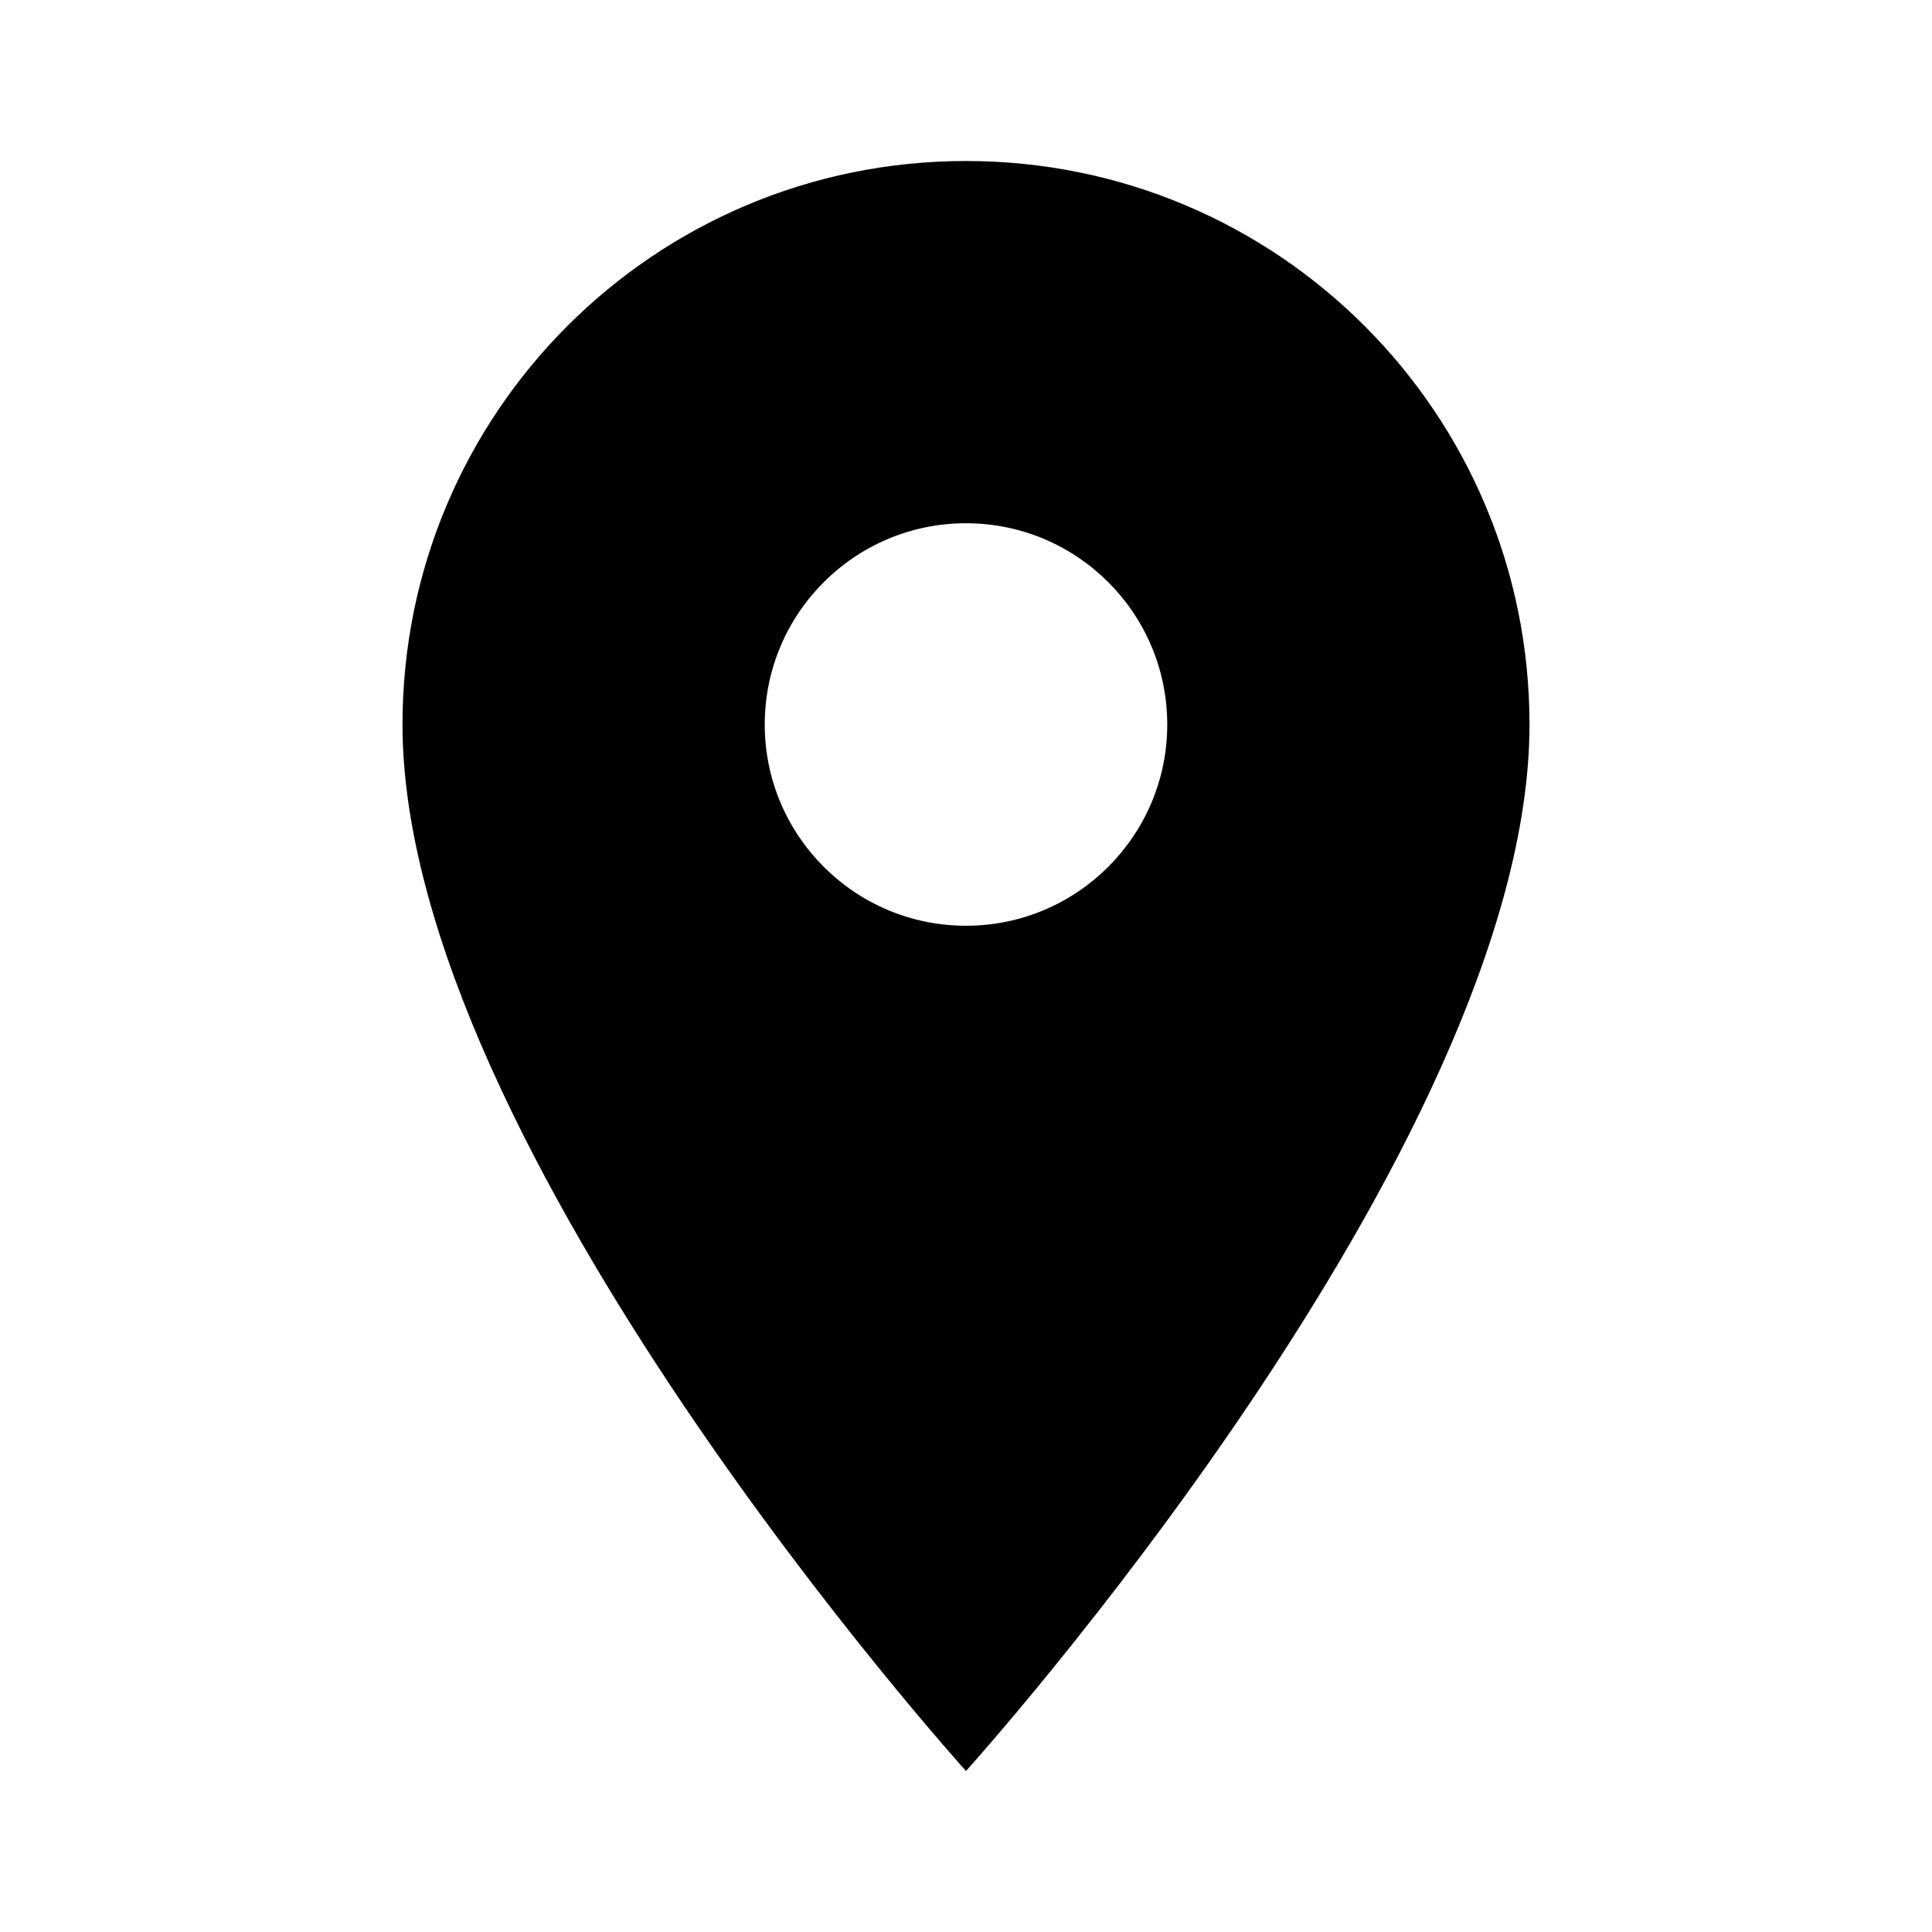
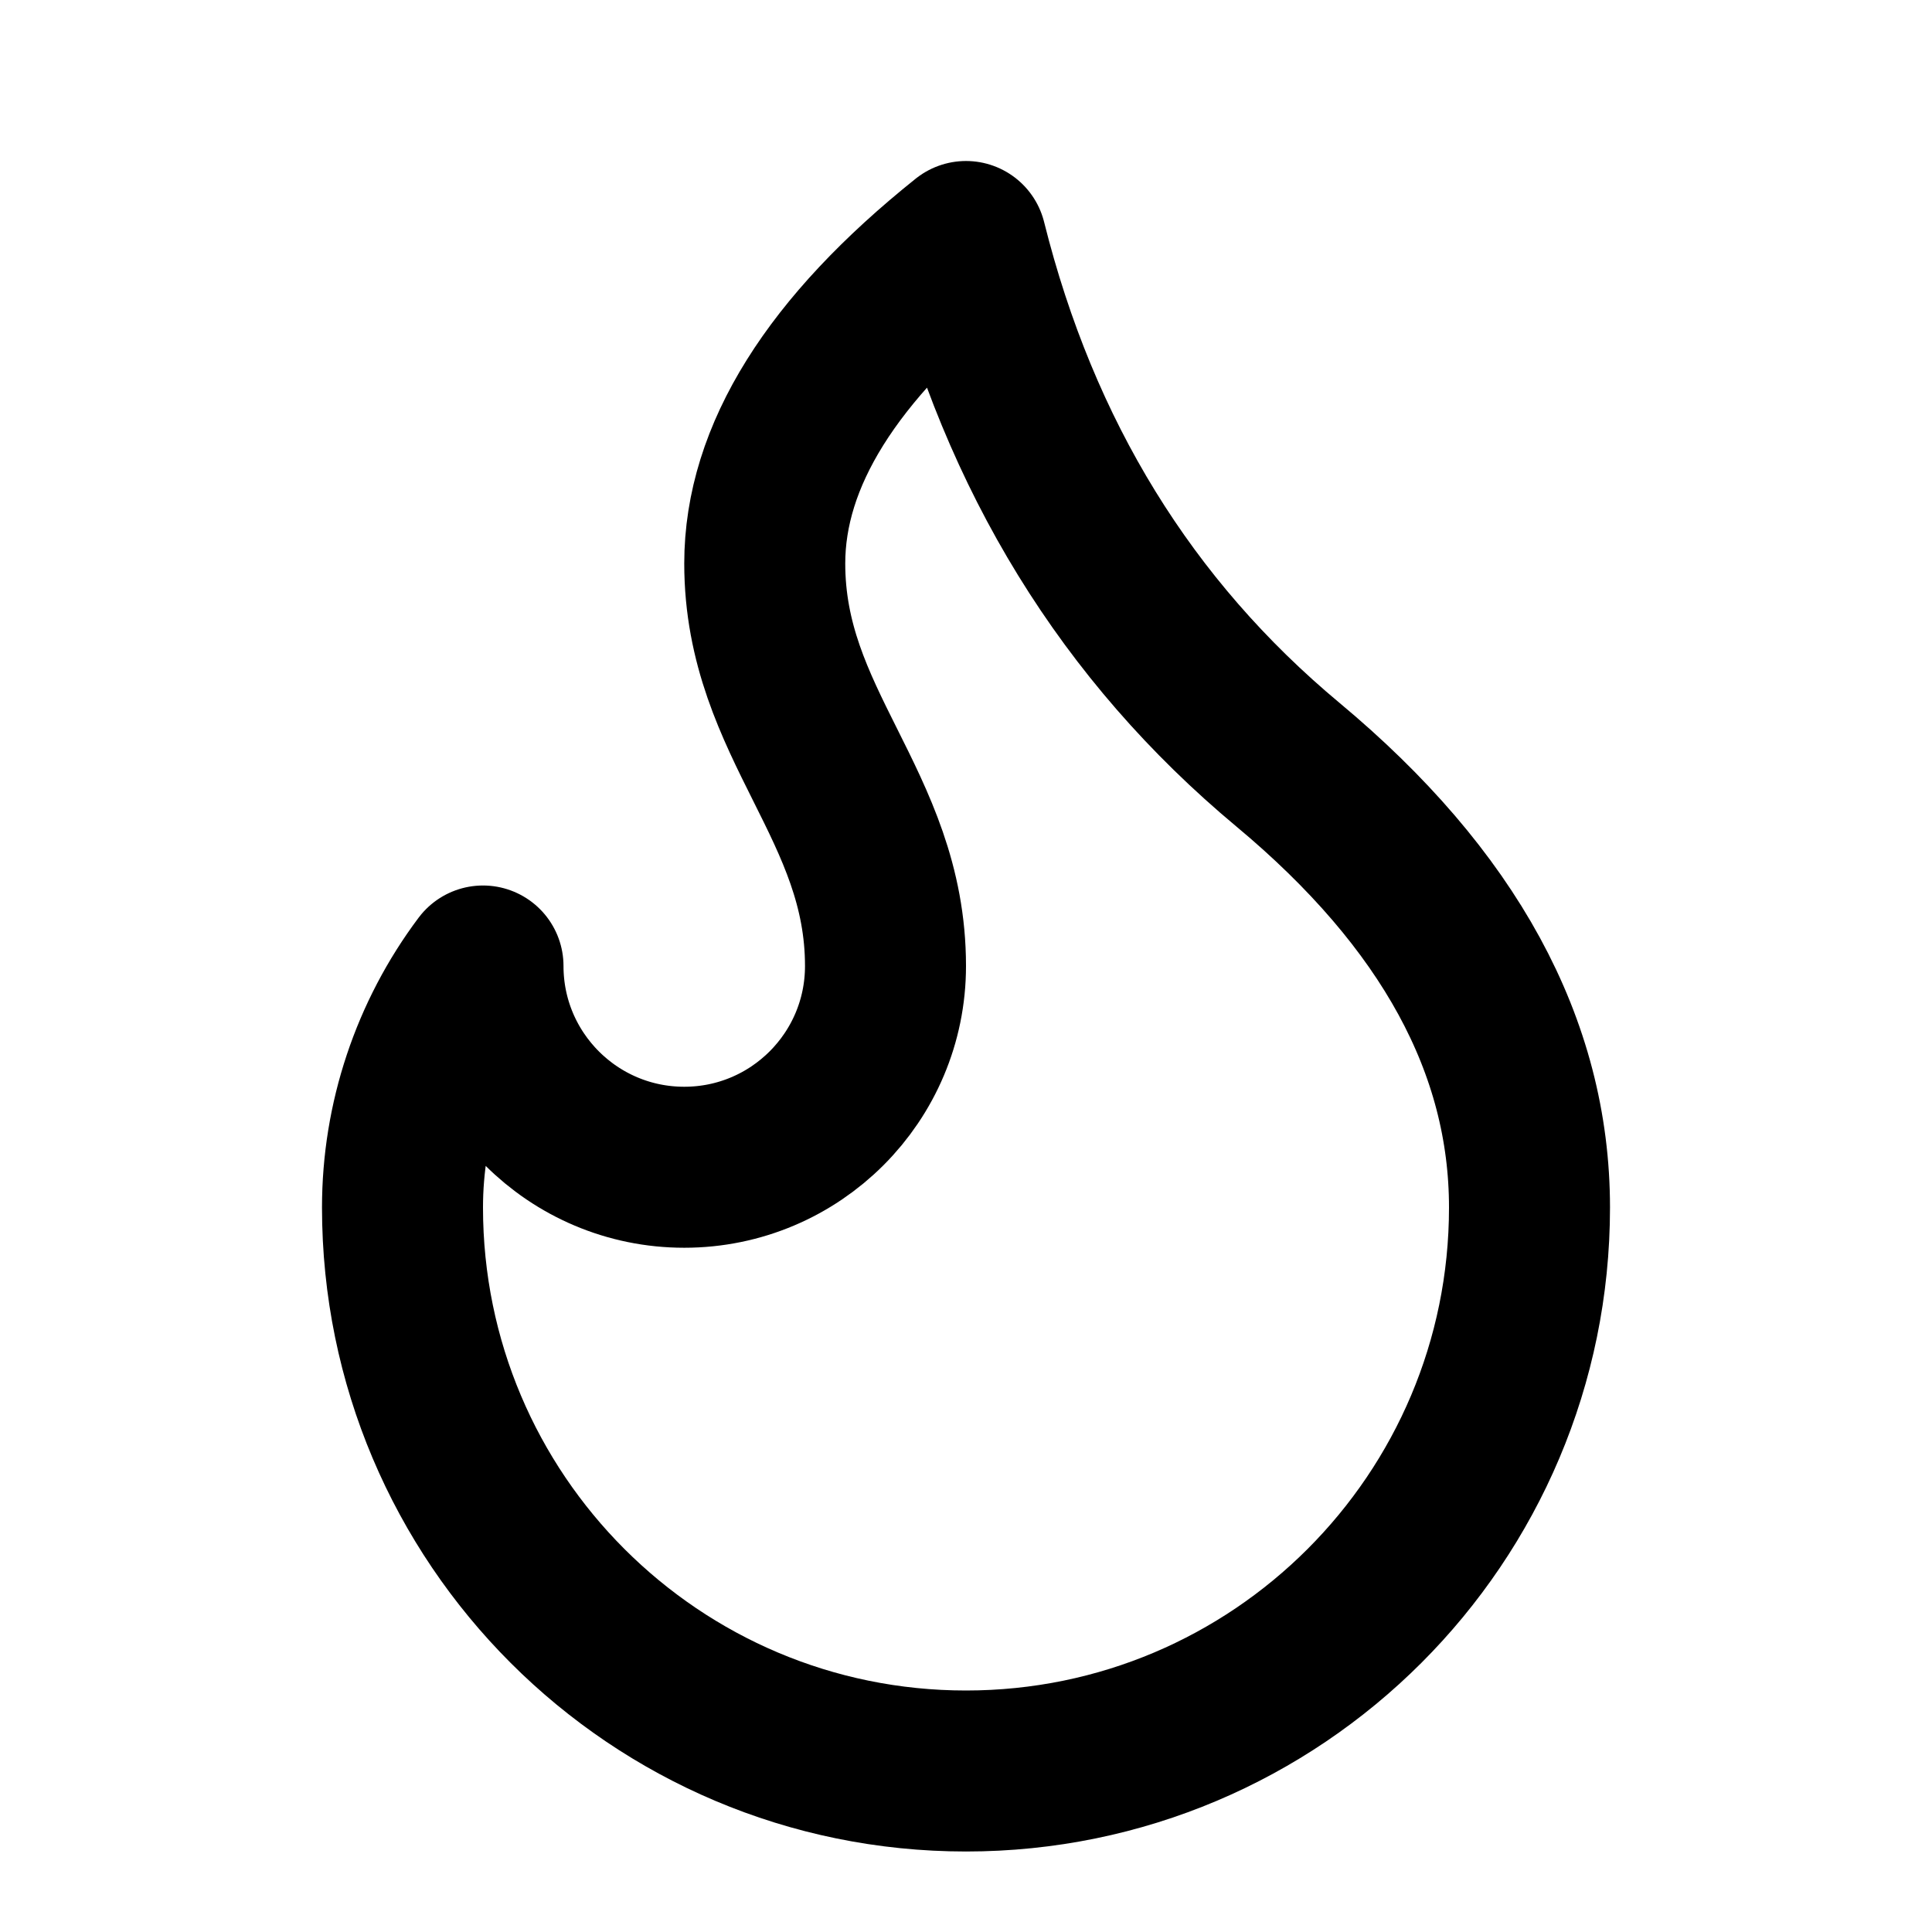
- <svg xmlns="http://www.w3.org/2000/svg" width="24" height="24" viewBox="0 0 24 24" fill="currentColor">
-   <path d="M12 2C8.13 2 5 5.13 5 9c0 5.25 7 13 7 13s7-7.75 7-13c0-3.87-3.13-7-7-7zm0 9.5c-1.38 0-2.5-1.12-2.5-2.5 0-1.38 1.12-2.5 2.5-2.5 1.38 0 2.5 1.12 2.5 2.5 0 1.38-1.12 2.5-2.5 2.5z" />
+ <svg xmlns="http://www.w3.org/2000/svg" width="24" height="24" viewBox="0 0 24 24" fill="none" stroke="currentColor" stroke-width="2" stroke-linecap="round" stroke-linejoin="round" class="lucide lucide-flame-icon lucide-flame">
+   <path d="M12 3q1 4 4 6.5t3 5.5a1 1 0 0 1-14 0 5 5 0 0 1 1-3 1 1 0 0 0 5 0c0-2-1.5-3-1.5-5q0-2 2.5-4" />
</svg>
